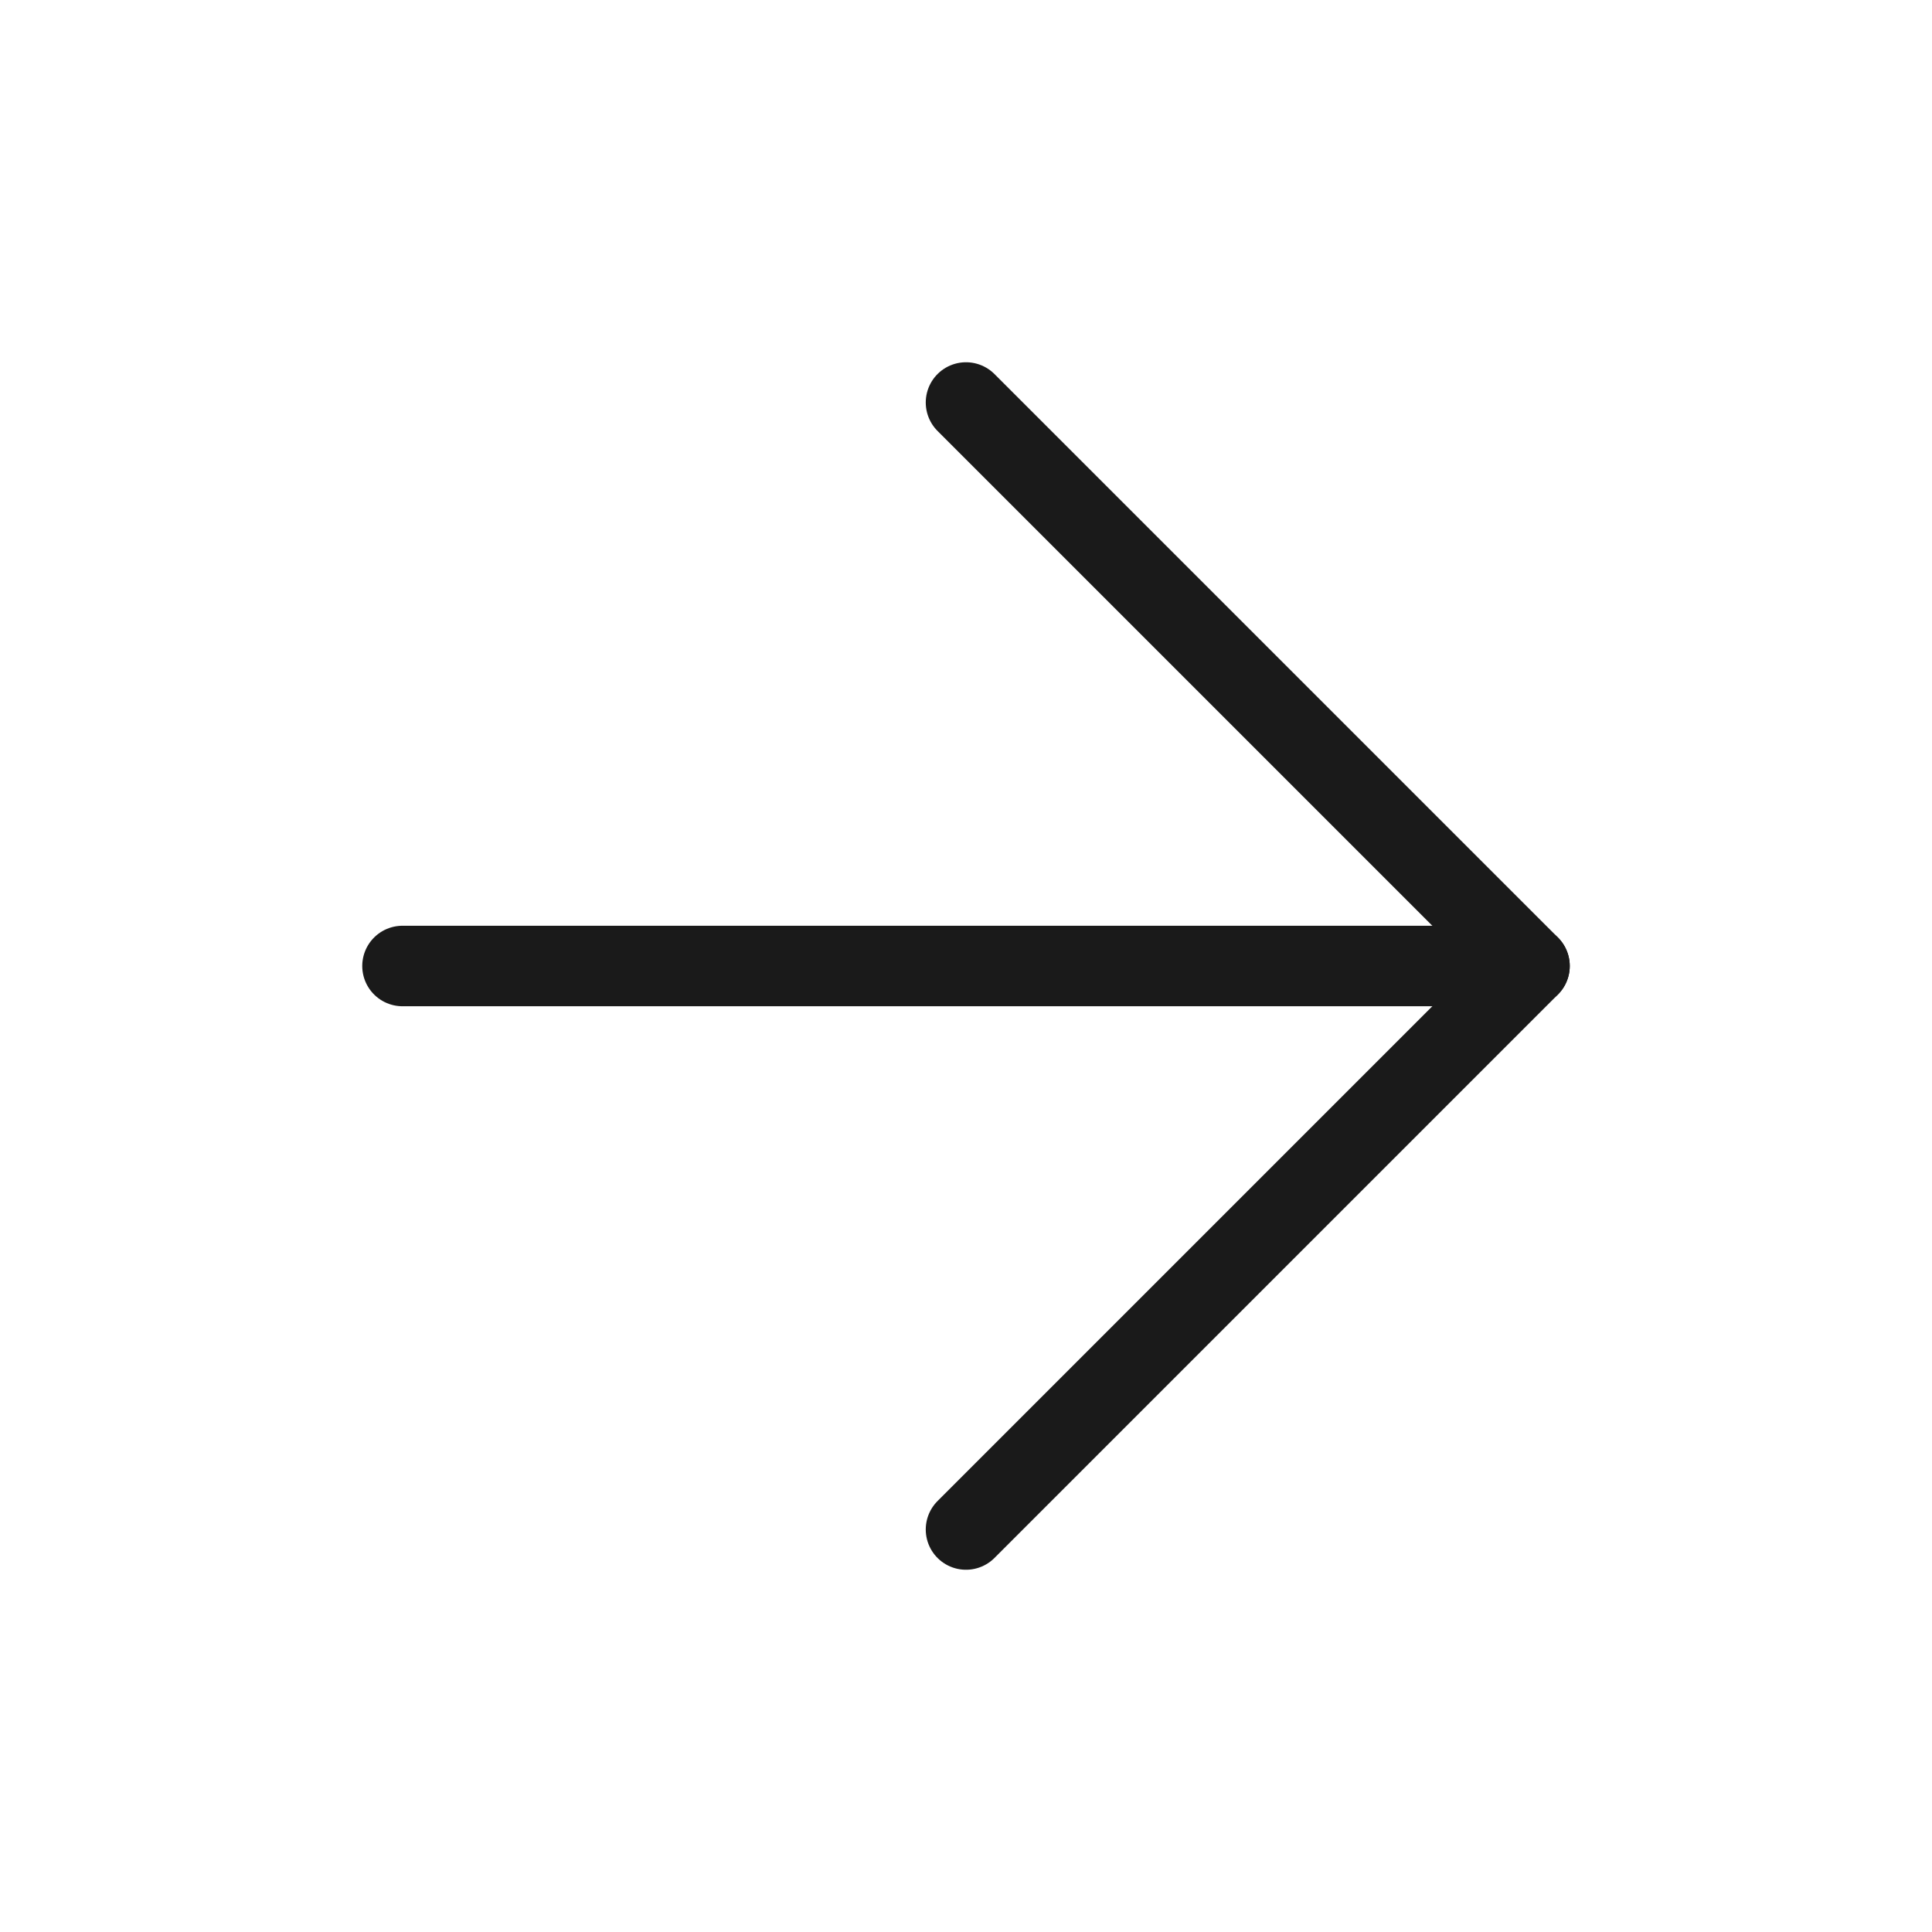
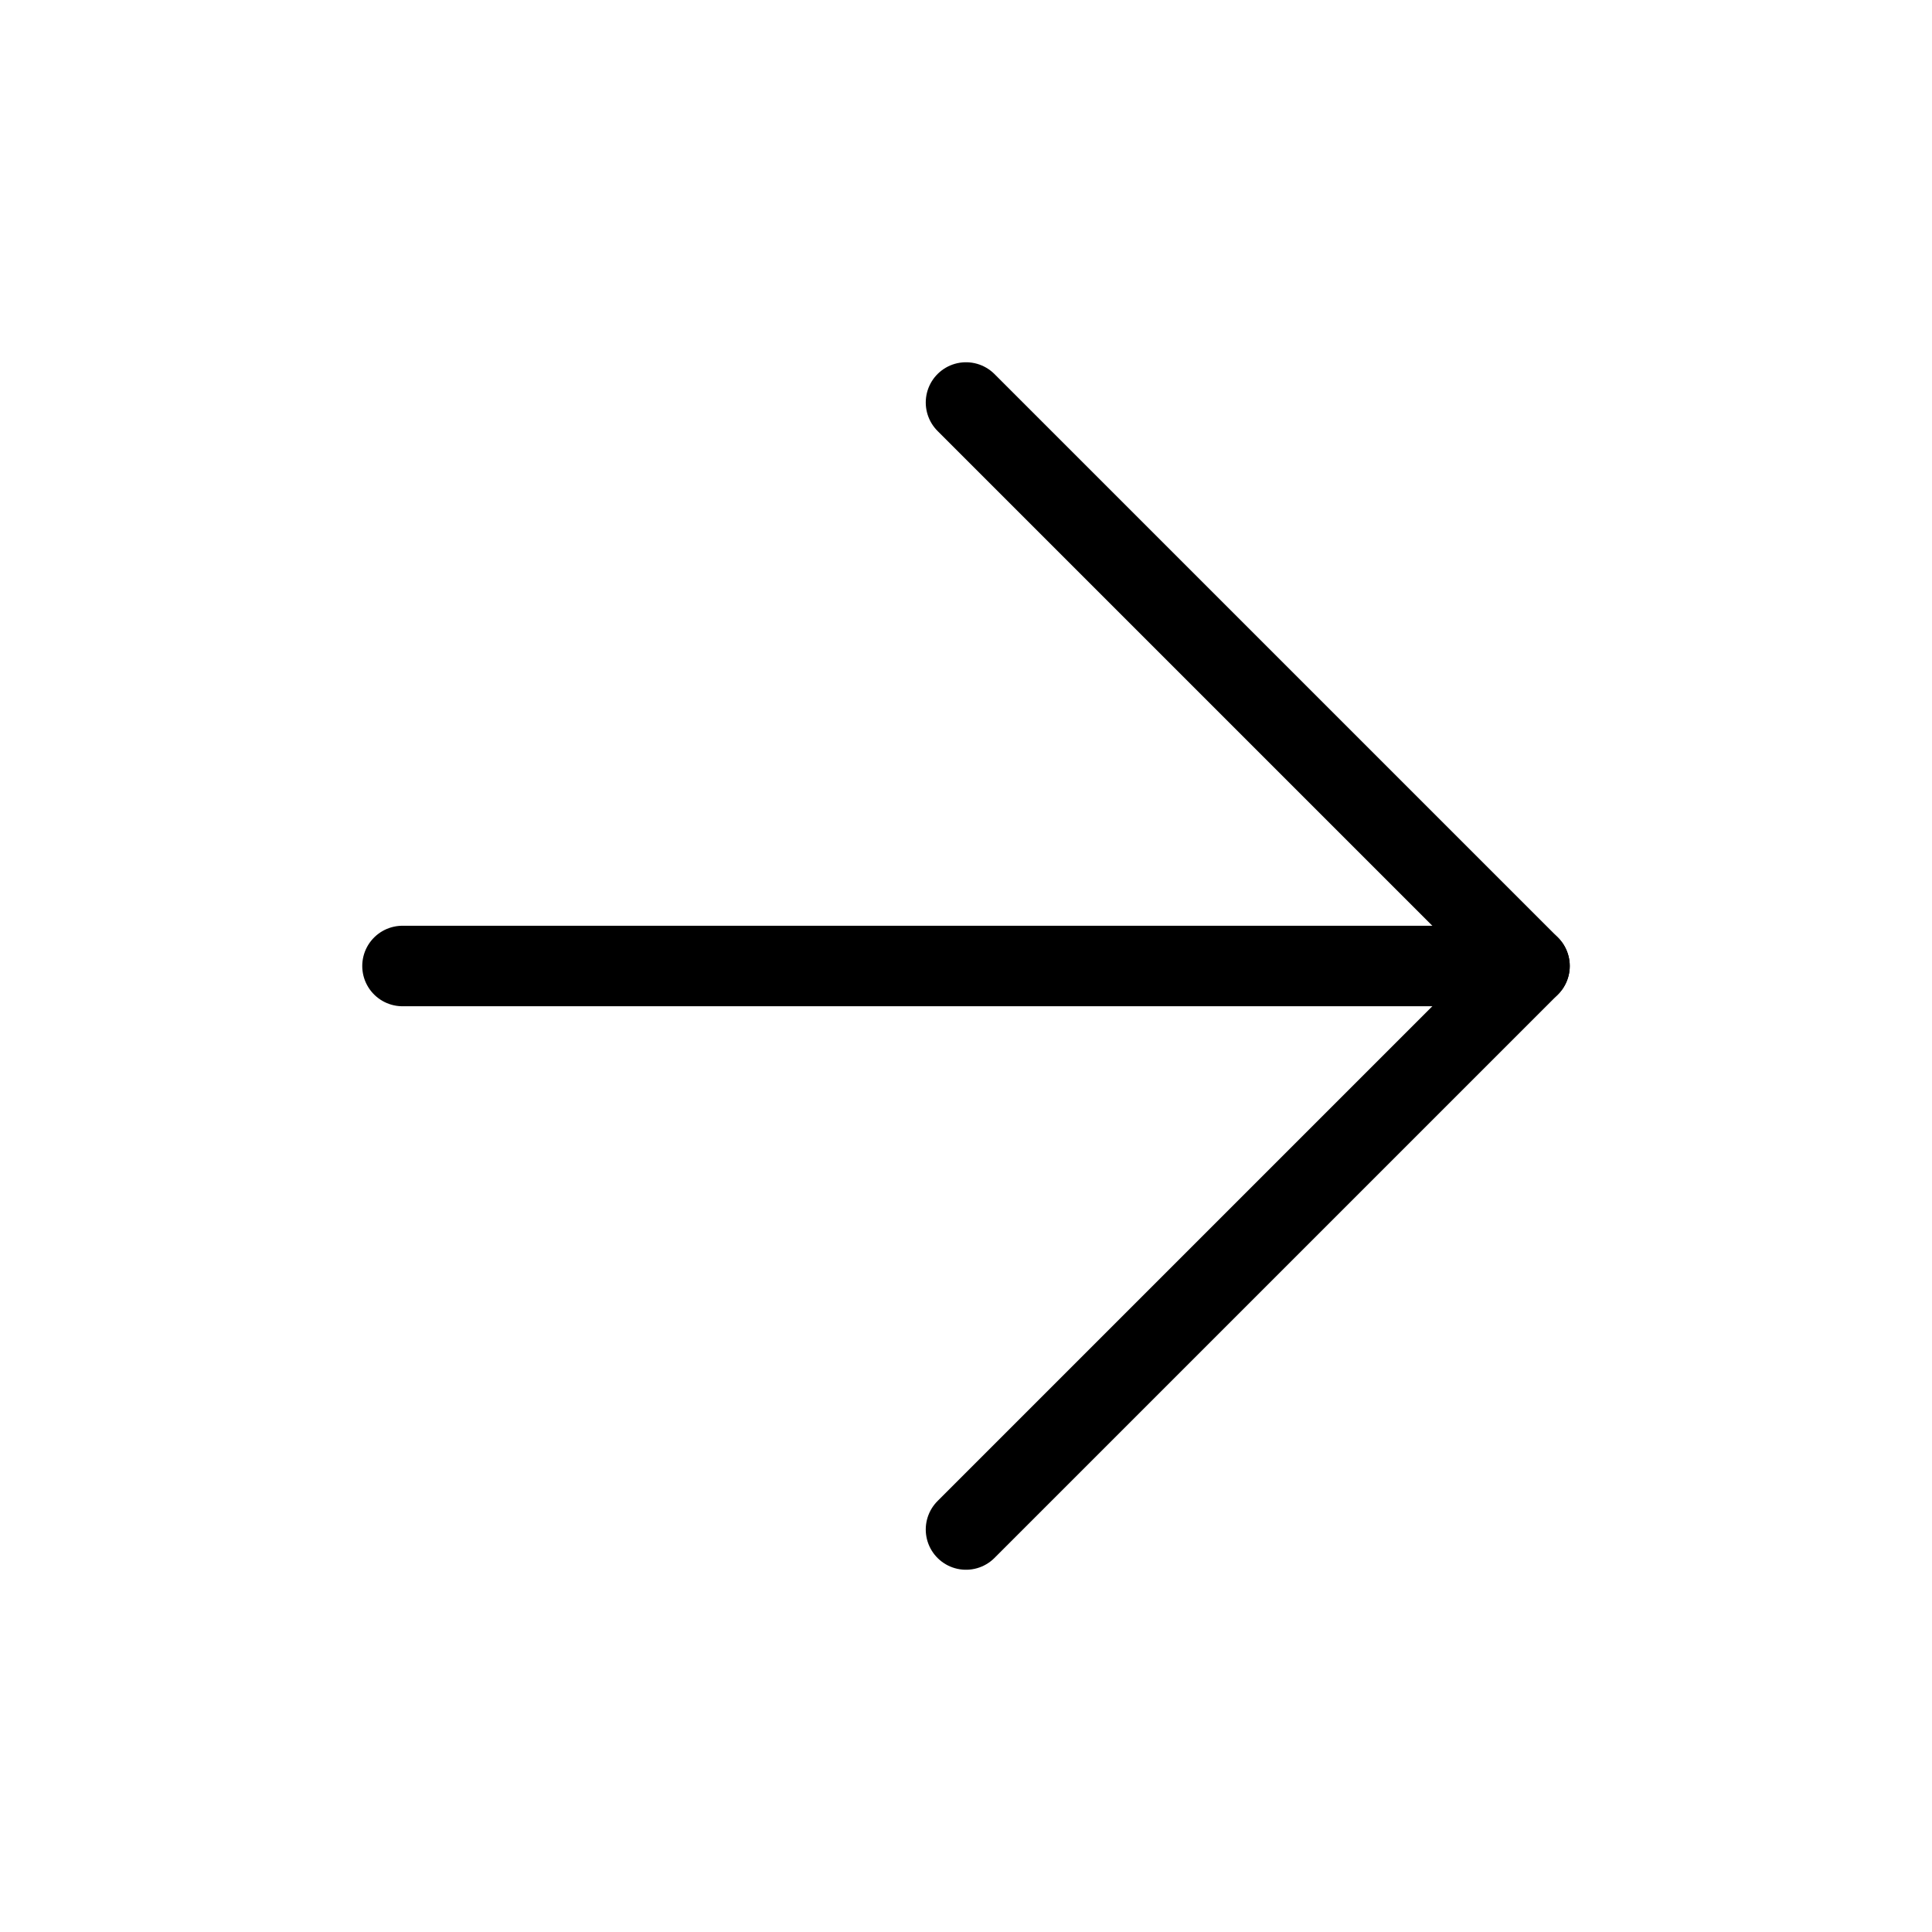
- <svg xmlns="http://www.w3.org/2000/svg" width="48" height="48" viewBox="0 0 48 48" fill="none">
-   <path d="M10 24H38" stroke="#1A1A1A" stroke-width="2" stroke-linecap="round" stroke-linejoin="round" />
-   <path d="M24 10L38 24L24 38" stroke="#1A1A1A" stroke-width="2" stroke-linecap="round" stroke-linejoin="round" />
+ <svg xmlns="http://www.w3.org/2000/svg" width="48" height="48" viewBox="0 0 48 48" fill="none" stroke="currentColor" stroke-width="2" stroke-linecap="round" stroke-linejoin="round">
+   <path d="M10 24H38" />
+   <path d="M24 10L38 24L24 38" />
</svg>
